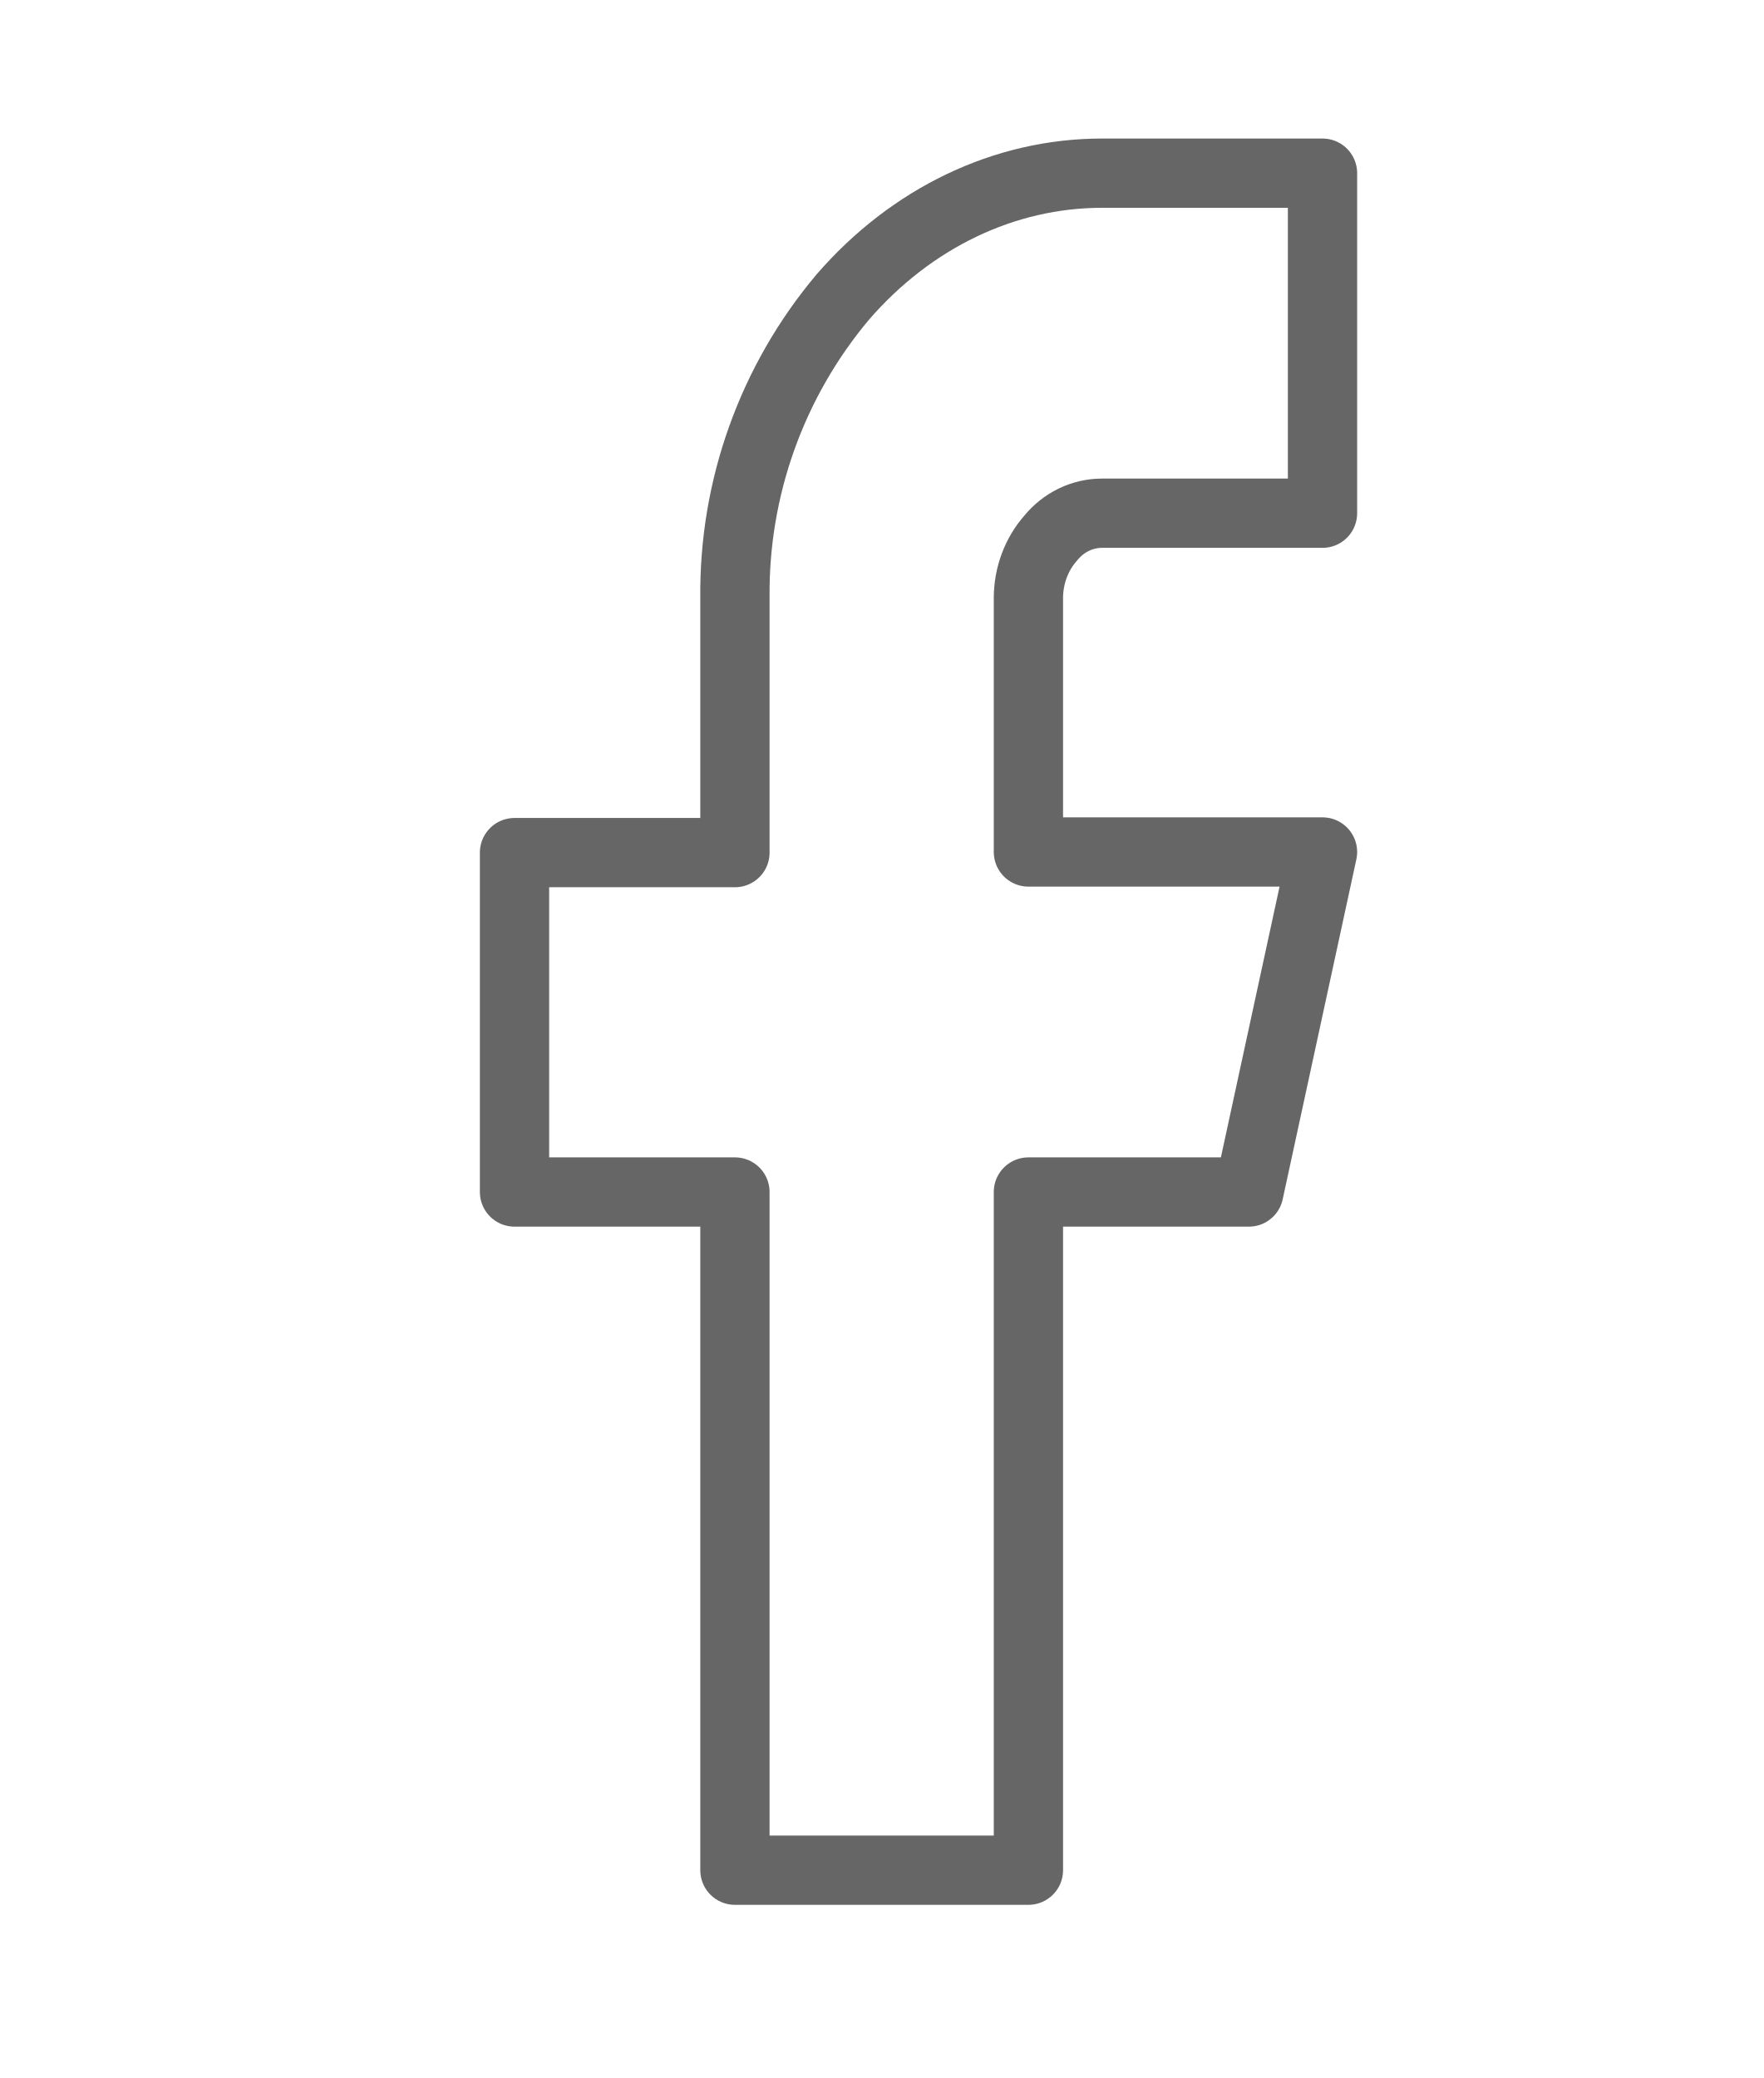
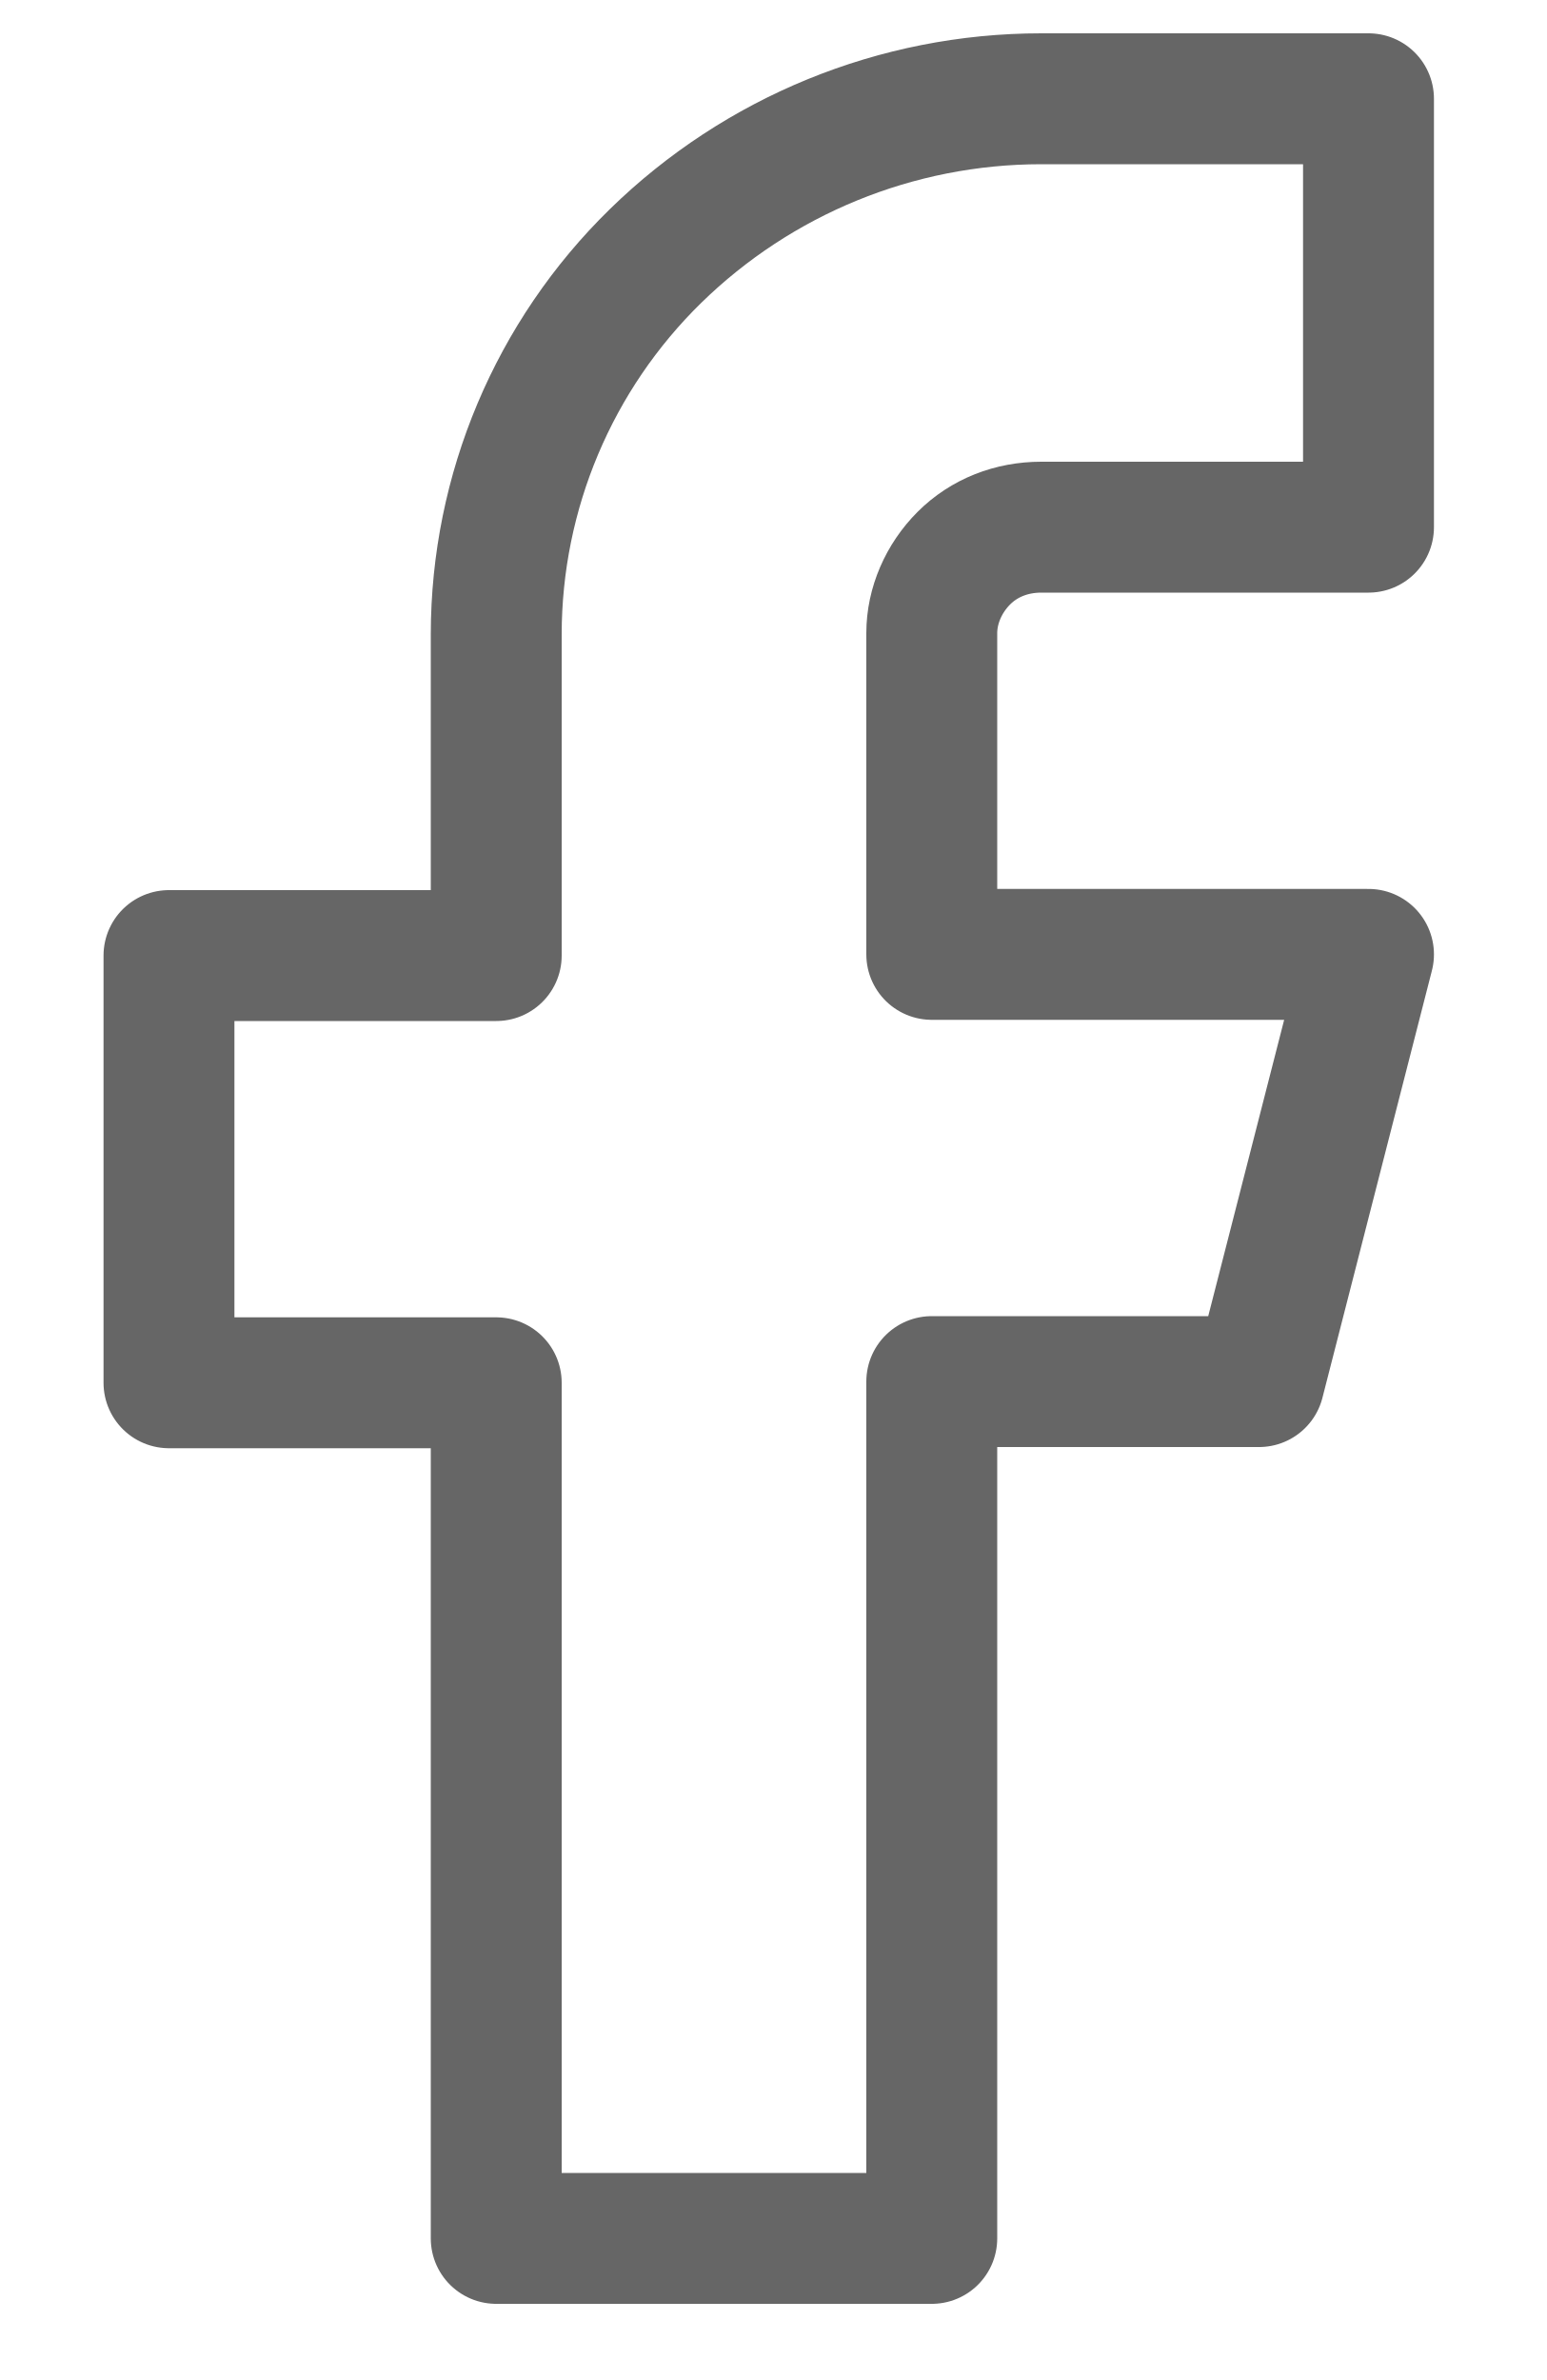
- <svg xmlns="http://www.w3.org/2000/svg" width="28" height="33" fill="none">
-   <path d="M21 2.75h-3.5c-1.55 0-3.03.71-4.12 1.97a7.3 7.3 0 00-1.71 4.77v4.05h-3.5v5.39h3.5V29.7h4.66V18.93h3.5l1.17-5.4h-4.67V9.5c0-.36.13-.7.35-.95.21-.26.51-.4.82-.4H21V2.75z" stroke="#666" stroke-width="1.1" stroke-linecap="round" stroke-linejoin="round" />
+ <svg xmlns="http://www.w3.org/2000/svg" width="13" height="20" fill="none">
+   <path d="M11.5.83H8.75c-1.22 0-2.38.48-3.24 1.32a4.45 4.45 0 00-1.34 3.18v2.7H1.42v3.59h2.75v7.19h3.66v-7.2h2.75l.92-3.59H7.83v-2.7c0-.23.1-.46.27-.63.17-.17.4-.26.65-.26h2.75V.83z" stroke="#666" stroke-width="1.1" stroke-linecap="round" stroke-linejoin="round" />
</svg>
